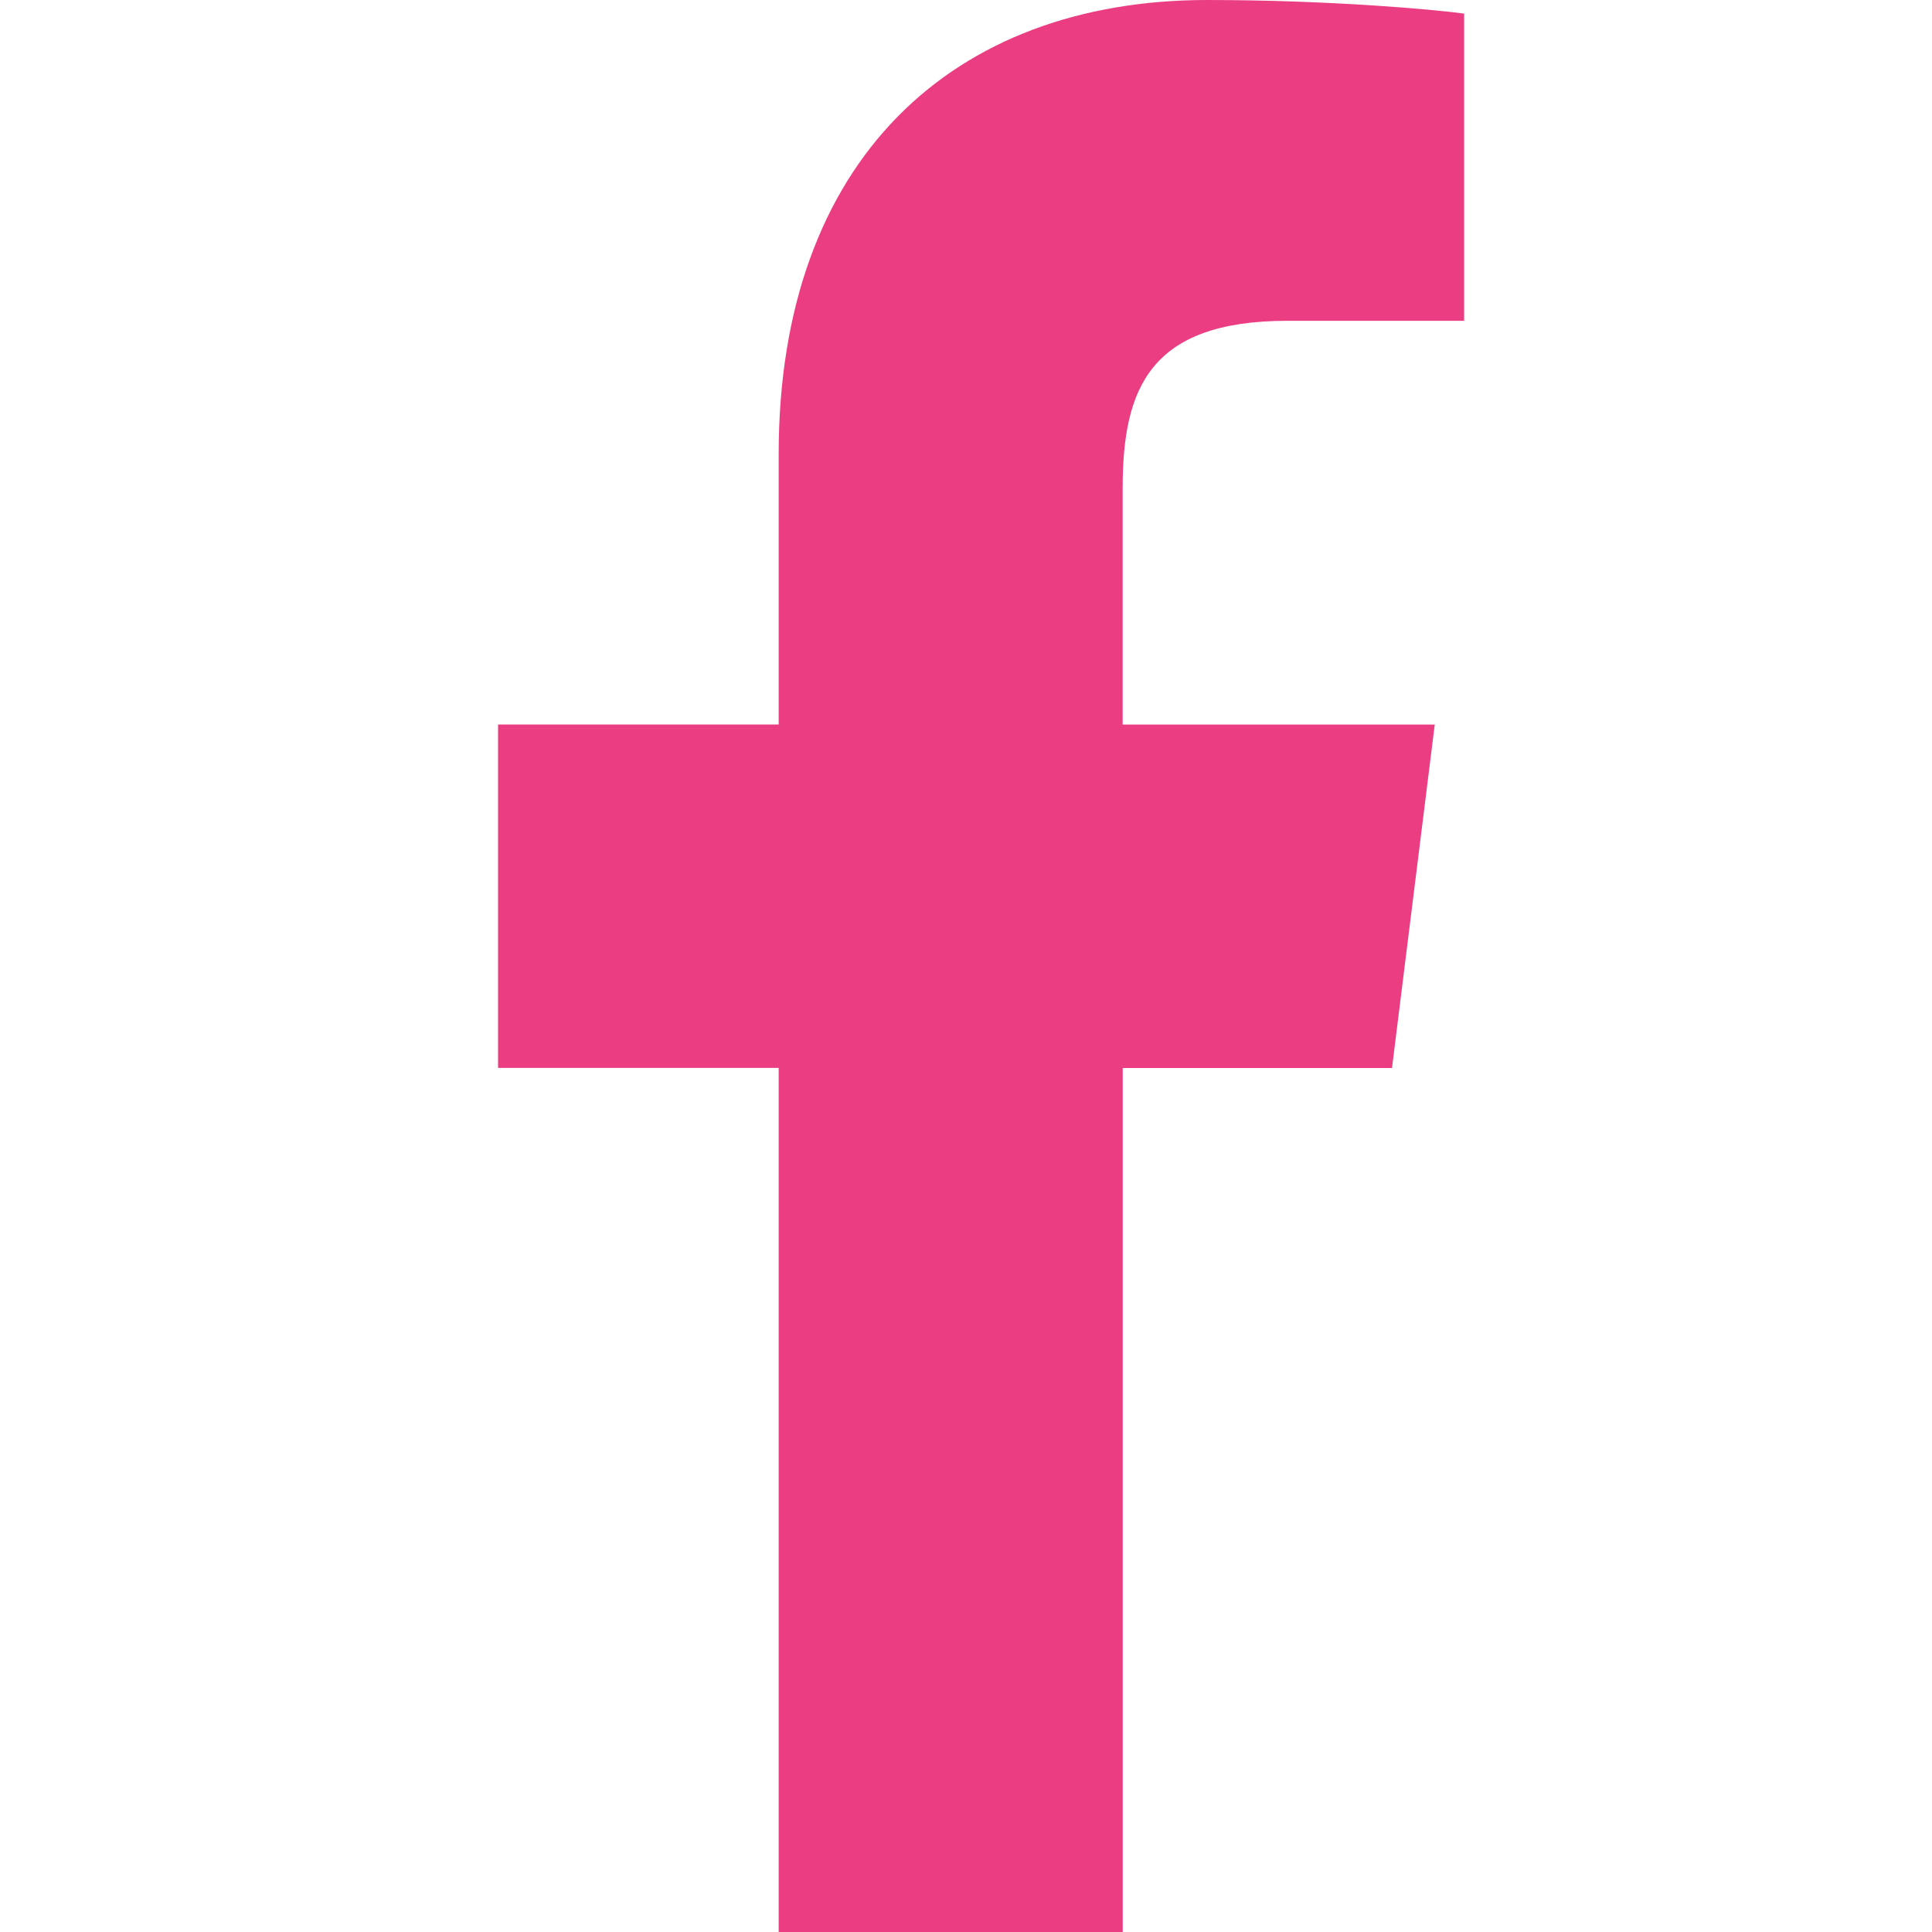
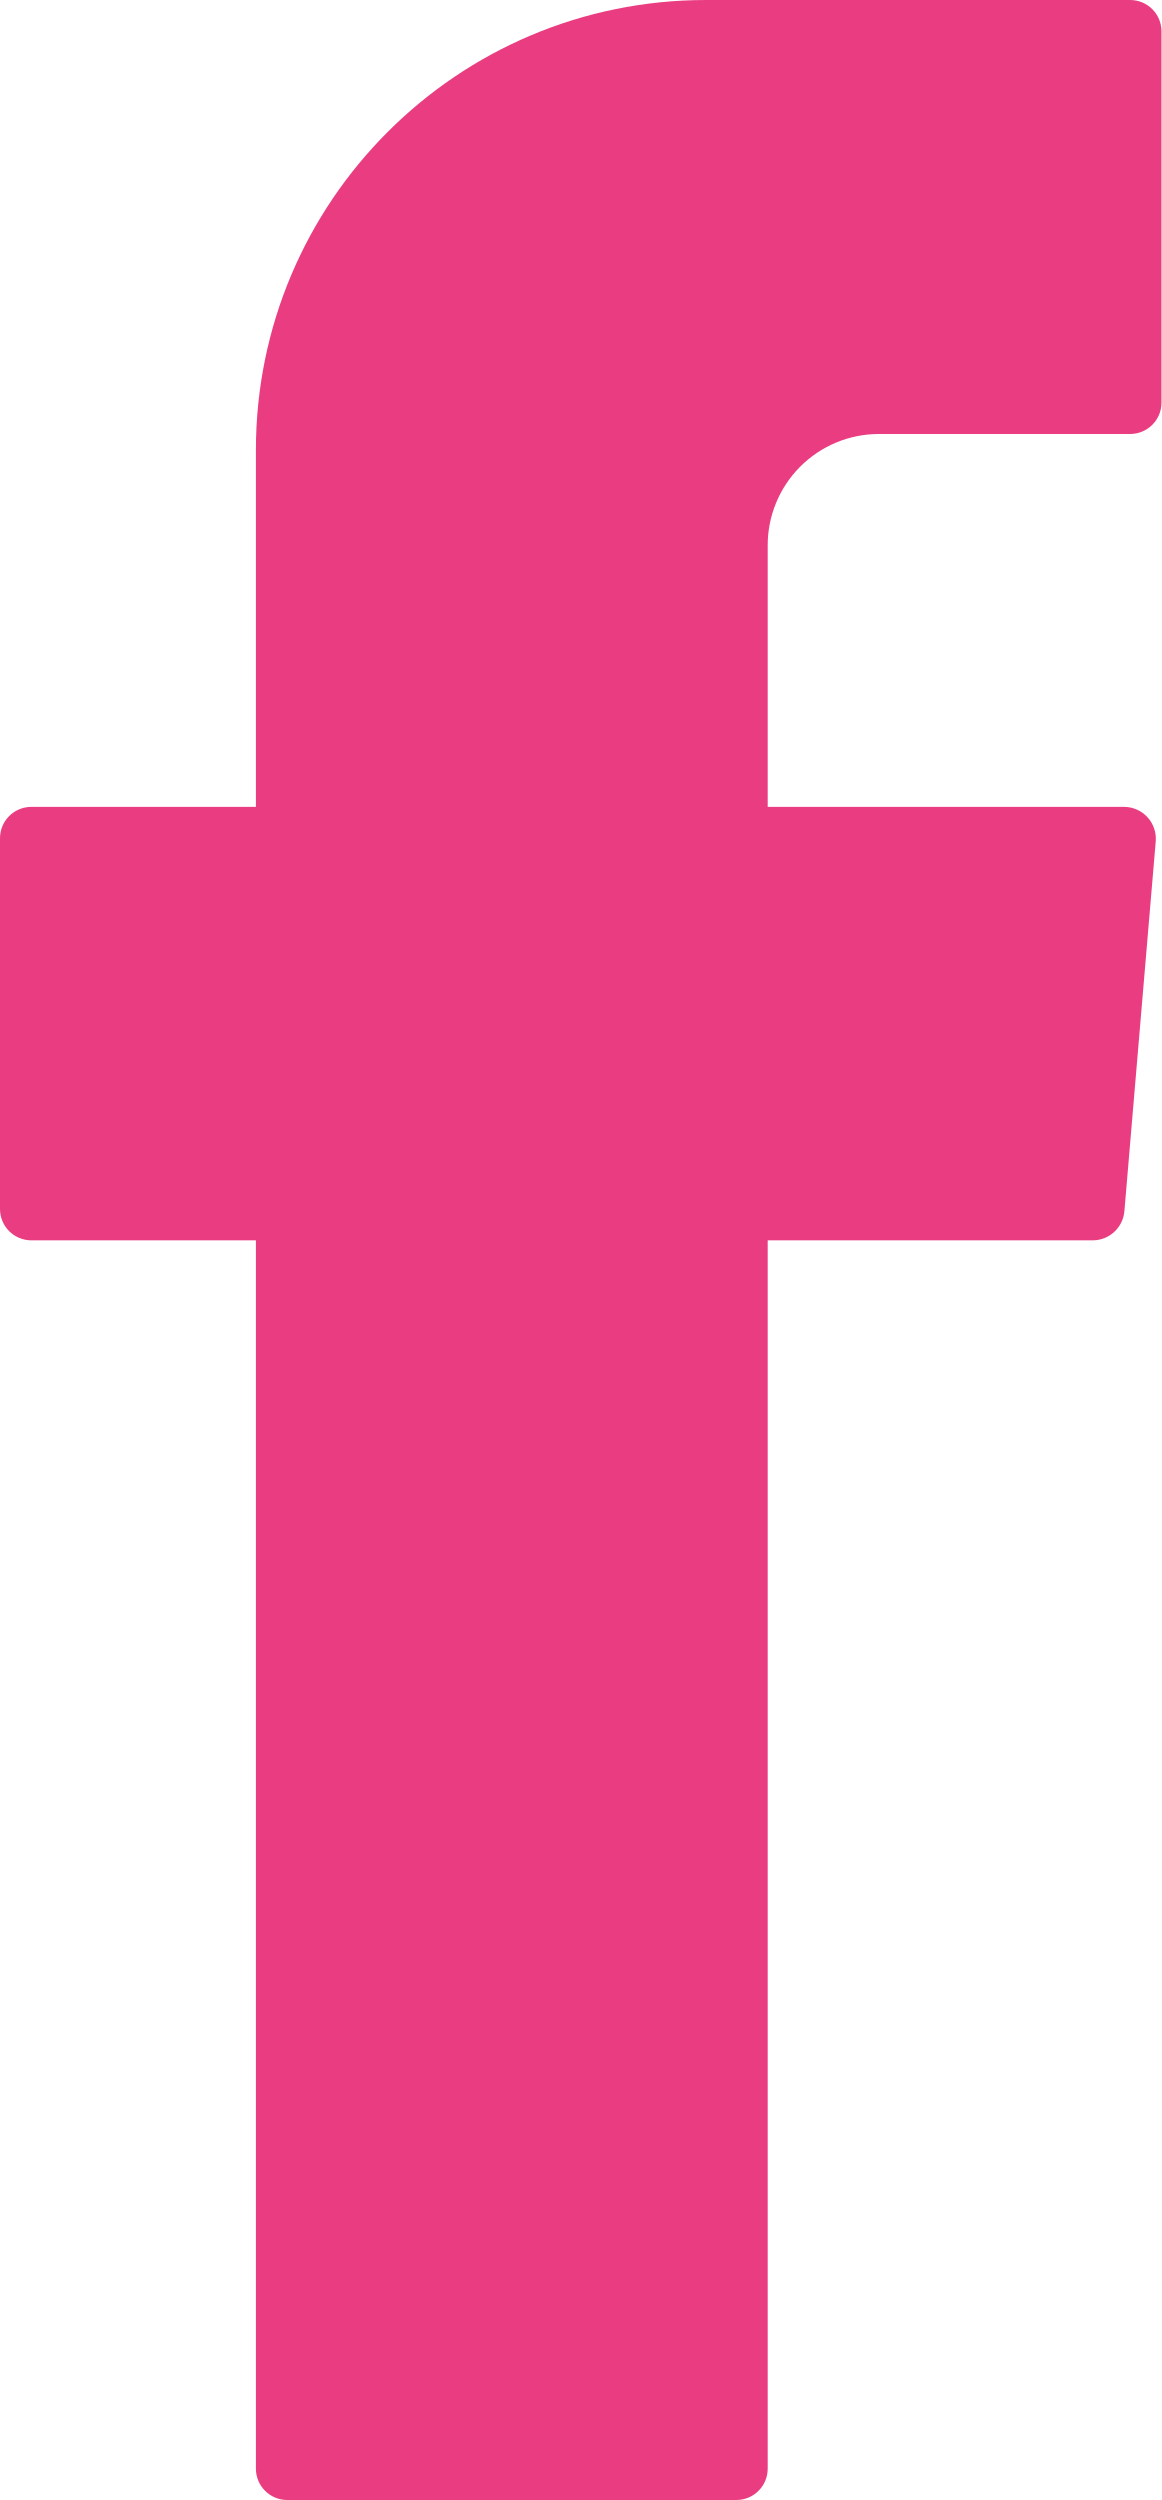
- <svg xmlns="http://www.w3.org/2000/svg" id="Bold" fill="#eb3d82" enable-background="new 0 0 24 24" height="512" viewBox="0 0 24 24" width="512">
-   <path d="m15.997 3.985h2.191v-3.816c-.378-.052-1.678-.169-3.192-.169-3.159 0-5.323 1.987-5.323 5.639v3.361h-3.486v4.266h3.486v10.734h4.274v-10.733h3.345l.531-4.266h-3.877v-2.939c.001-1.233.333-2.077 2.051-2.077z" />
+ <svg xmlns="http://www.w3.org/2000/svg" viewBox="0 0 22.24 47.87">
+   <defs>
+     <style>.cls-1{fill:#ea3d81;fill-rule:evenodd;}</style>
+   </defs>
+   <g id="Capa_2" data-name="Capa 2">
+     <g id="Layer_1" data-name="Layer 1">
+       <path class="cls-1" d="M4.9,24.12V47.27a.6.6,0,0,0,.6.6h8.6a.6.6,0,0,0,.6-.6V23.75h6.23a.61.61,0,0,0,.6-.56l.6-7.08a.61.61,0,0,0-.6-.66H14.7v-5a2.13,2.13,0,0,1,2.13-2.14h4.81a.6.6,0,0,0,.6-.6V.6a.6.6,0,0,0-.6-.6H13.52A8.62,8.62,0,0,0,4.9,8.62v6.83H.6a.6.6,0,0,0-.6.61v7.08a.6.6,0,0,0,.6.61H4.9Z" />
+     </g>
+   </g>
</svg>
